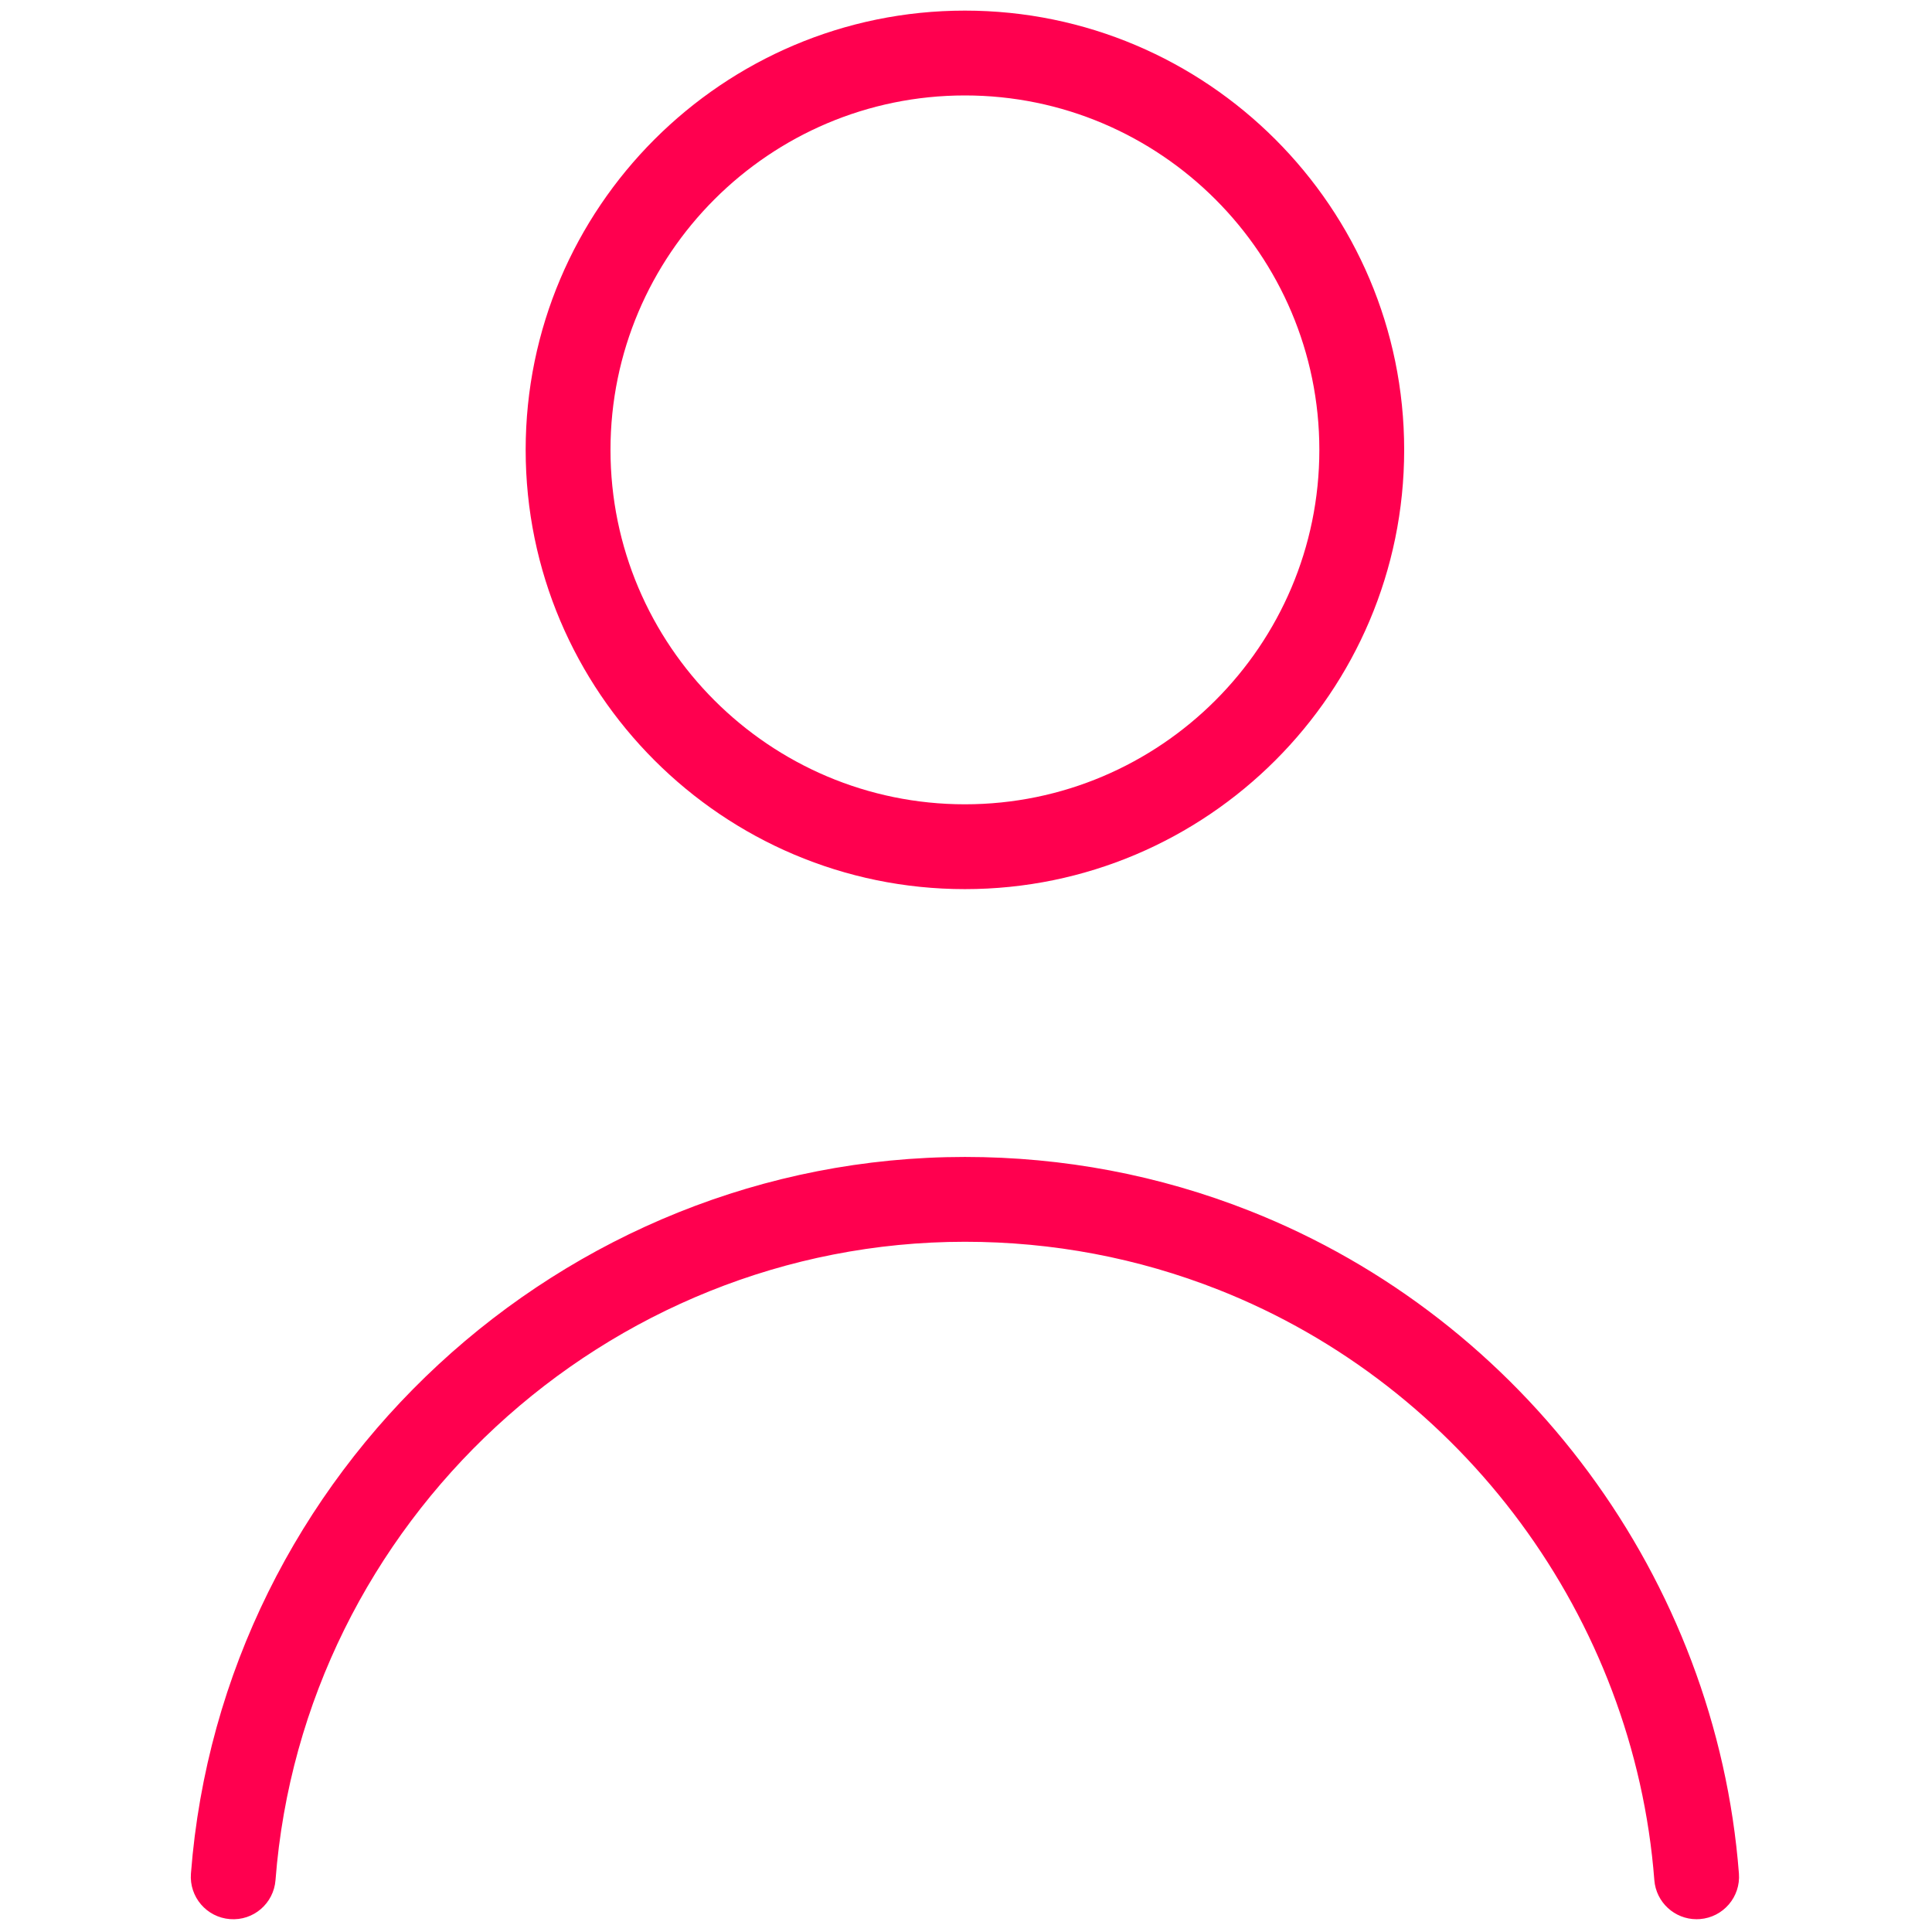
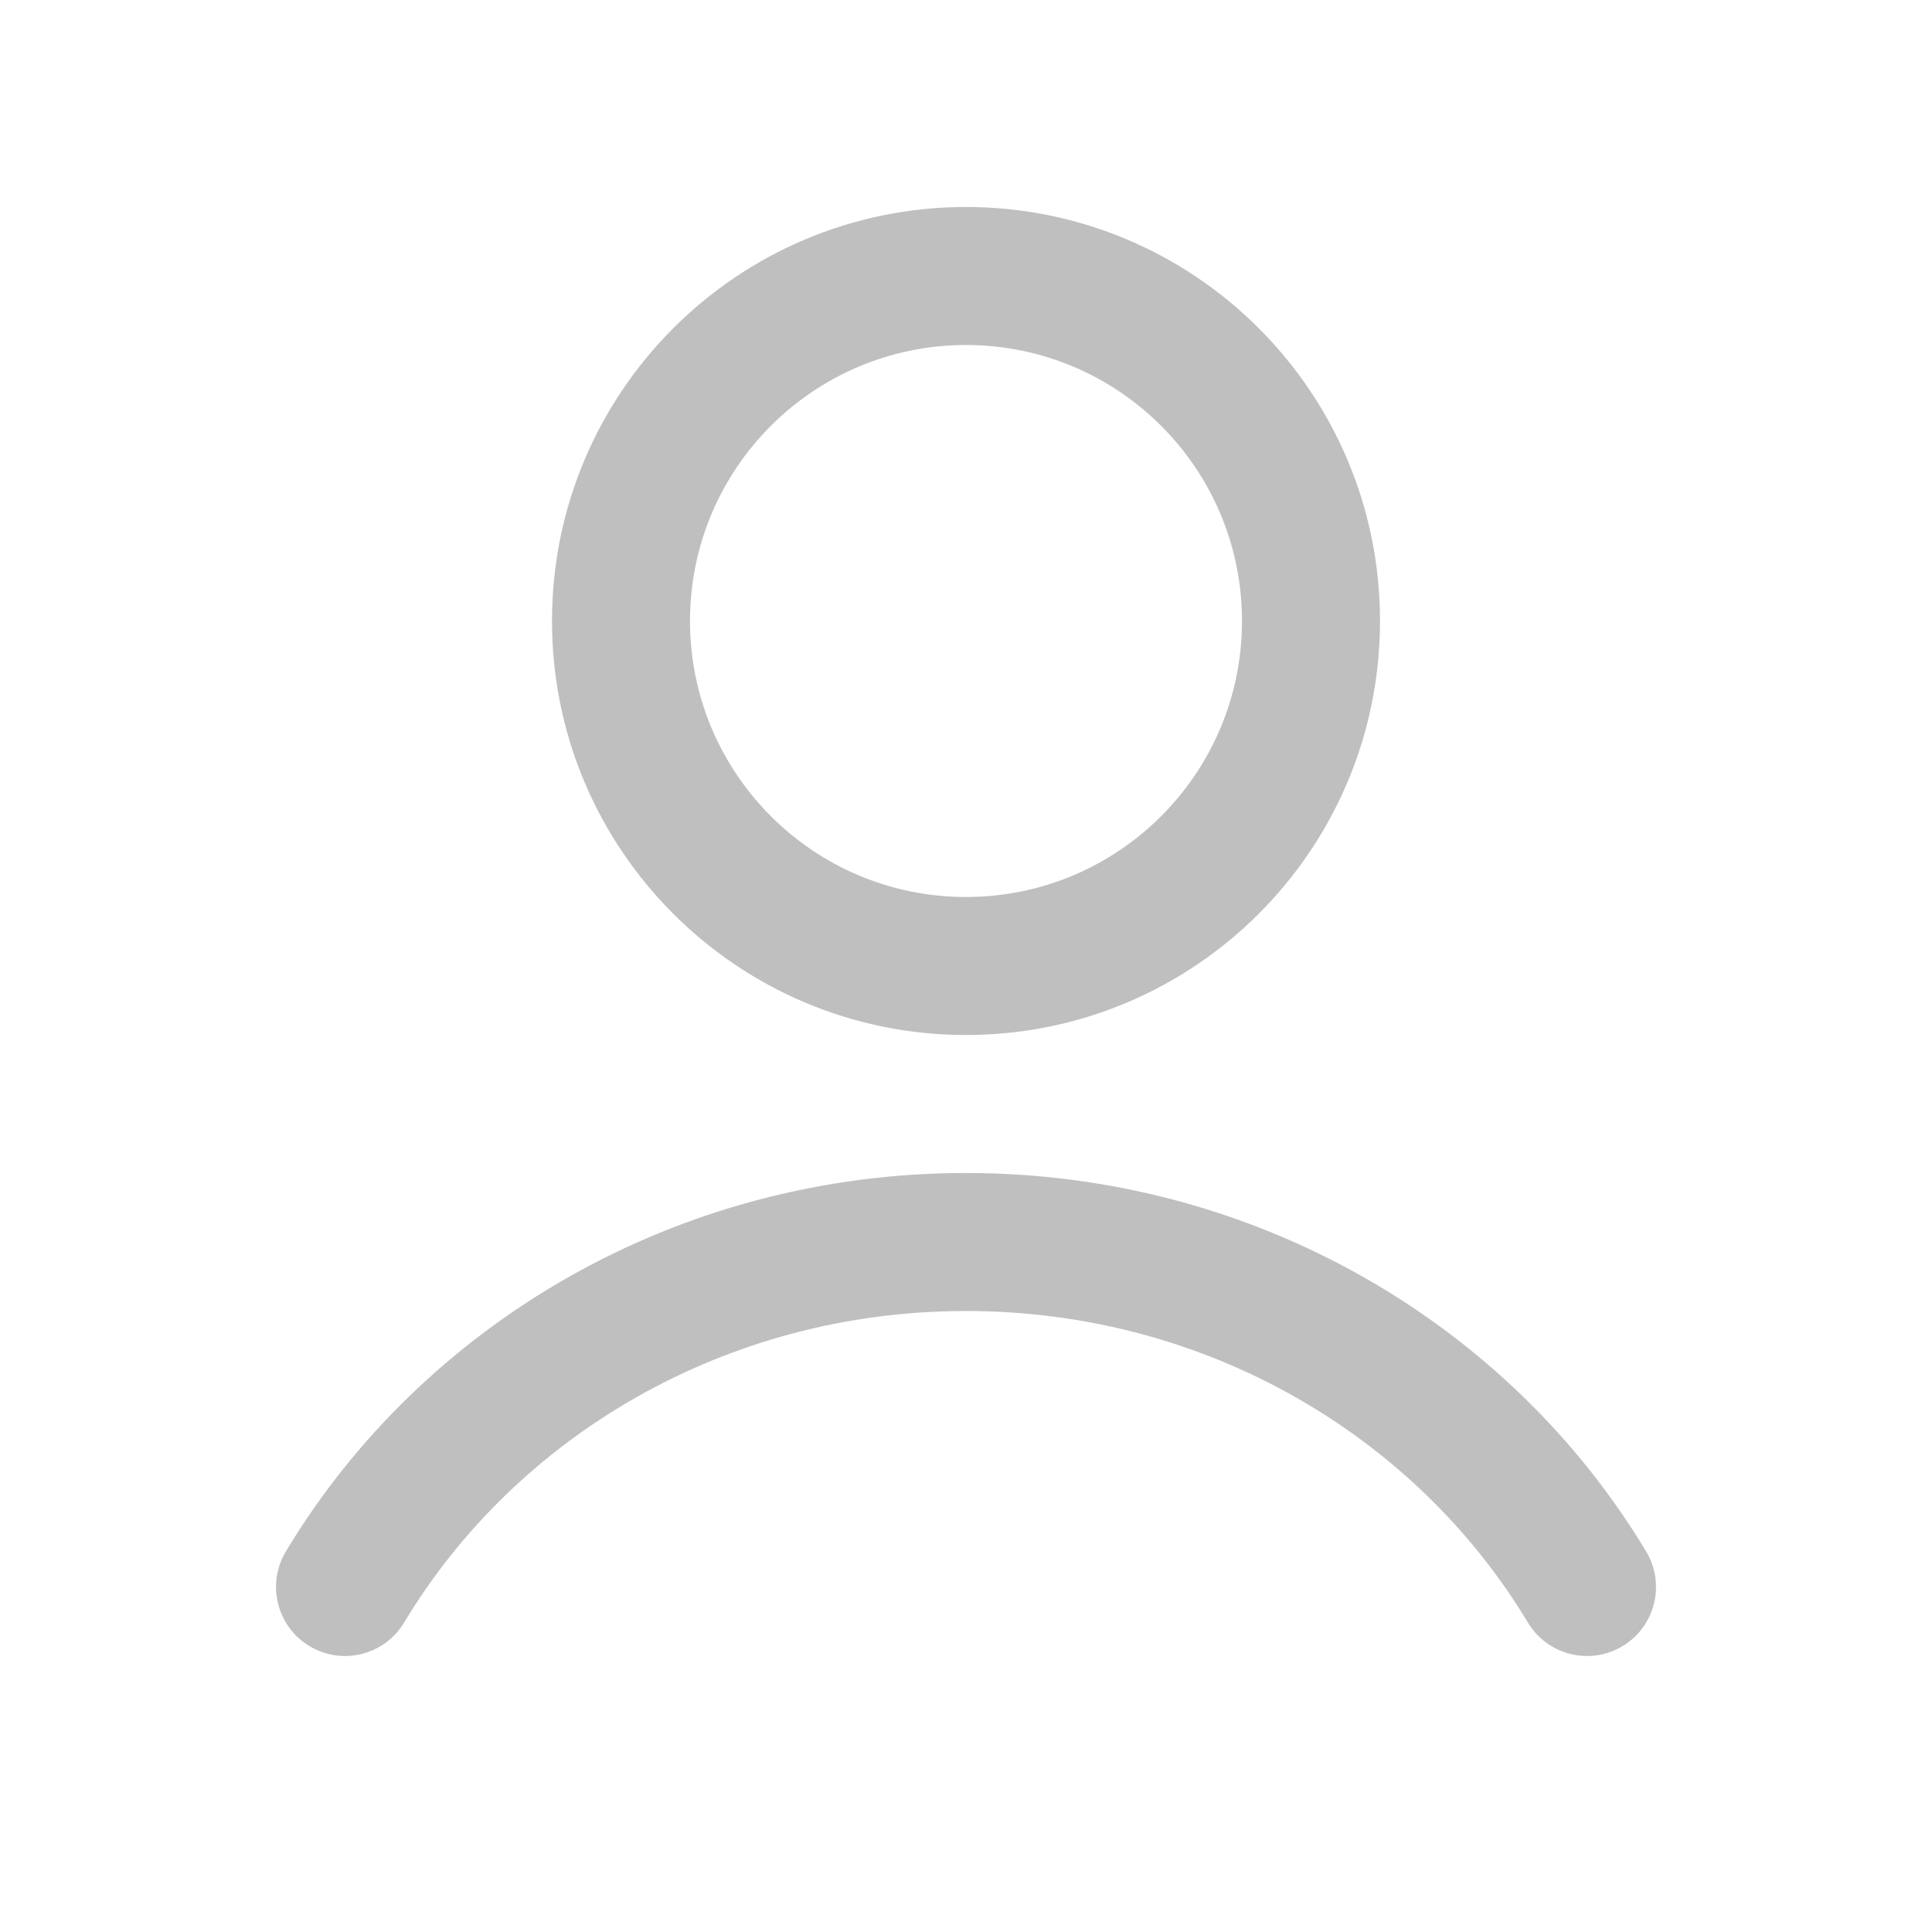
- <svg xmlns="http://www.w3.org/2000/svg" version="1.1" width="256" height="256" viewBox="0 0 256 256" xml:space="preserve">
-   <defs>
- </defs>
-   <g style="stroke: none; stroke-width: 0; stroke-dasharray: none; stroke-linecap: butt; stroke-linejoin: miter; stroke-miterlimit: 10; fill: none; fill-rule: nonzero; opacity: 1;" transform="translate(1.406593 1.406593) scale(2.81 2.81)">
-     <path d="M 79.501 90 c -1.035 0 -1.911 -0.797 -1.992 -1.846 c -0.953 -12.354 -9.016 -23.28 -20.541 -27.833 C 53.16 58.817 49.134 58.055 45 58.055 c -16.927 0 -31.207 13.221 -32.509 30.1 c -0.085 1.101 -1.042 1.928 -2.148 1.84 c -1.102 -0.085 -1.925 -1.047 -1.84 -2.148 C 9.965 68.897 25.996 54.055 45 54.055 c 4.639 0 9.16 0.856 13.438 2.546 c 12.938 5.112 21.989 17.377 23.06 31.245 c 0.085 1.102 -0.739 2.063 -1.84 2.148 C 79.604 89.998 79.553 90 79.501 90 z" style="stroke: none; stroke-width: 1; stroke-dasharray: none; stroke-linecap: butt; stroke-linejoin: miter; stroke-miterlimit: 10; fill: rgb(255,0,79); fill-rule: nonzero; opacity: 1;" transform=" matrix(1 0 0 1 0 0) " stroke-linecap="round" />
-     <path d="M 45 41.426 c -11.421 0 -20.713 -9.292 -20.713 -20.713 S 33.579 0 45 0 s 20.713 9.292 20.713 20.713 S 56.421 41.426 45 41.426 z M 45 4 c -9.215 0 -16.713 7.498 -16.713 16.713 S 35.785 37.426 45 37.426 c 9.216 0 16.713 -7.498 16.713 -16.713 S 54.216 4 45 4 z" style="stroke: none; stroke-width: 1; stroke-dasharray: none; stroke-linecap: butt; stroke-linejoin: miter; stroke-miterlimit: 10; fill: rgb(255,0,79); fill-rule: nonzero; opacity: 1;" transform=" matrix(1 0 0 1 0 0) " stroke-linecap="round" />
-   </g>
+ <svg xmlns="http://www.w3.org/2000/svg" width="28" height="28" viewBox="0 0 28 28" fill="none">
+   <path fill-rule="evenodd" clip-rule="evenodd" d="M18 9C18 11.209 16.209 13 14 13C11.791 13 10 11.209 10 9C10 6.791 11.791 5 14 5C16.209 5 18 6.791 18 9ZM20 9C20 12.314 17.314 15 14 15C10.686 15 8 12.314 8 9C8 5.686 10.686 3 14 3C17.314 3 20 5.686 20 9ZM5.857 23.515C7.474 20.825 10.507 19 14 19C17.493 19 20.526 20.825 22.143 23.515C22.428 23.988 23.042 24.142 23.515 23.857C23.989 23.573 24.142 22.958 23.857 22.485C21.881 19.197 18.199 17 14 17C9.801 17 6.119 19.197 4.143 22.485C3.859 22.958 4.012 23.573 4.485 23.857C4.958 24.142 5.573 23.988 5.857 23.515Z" fill="#BFBFBF" />
</svg>
